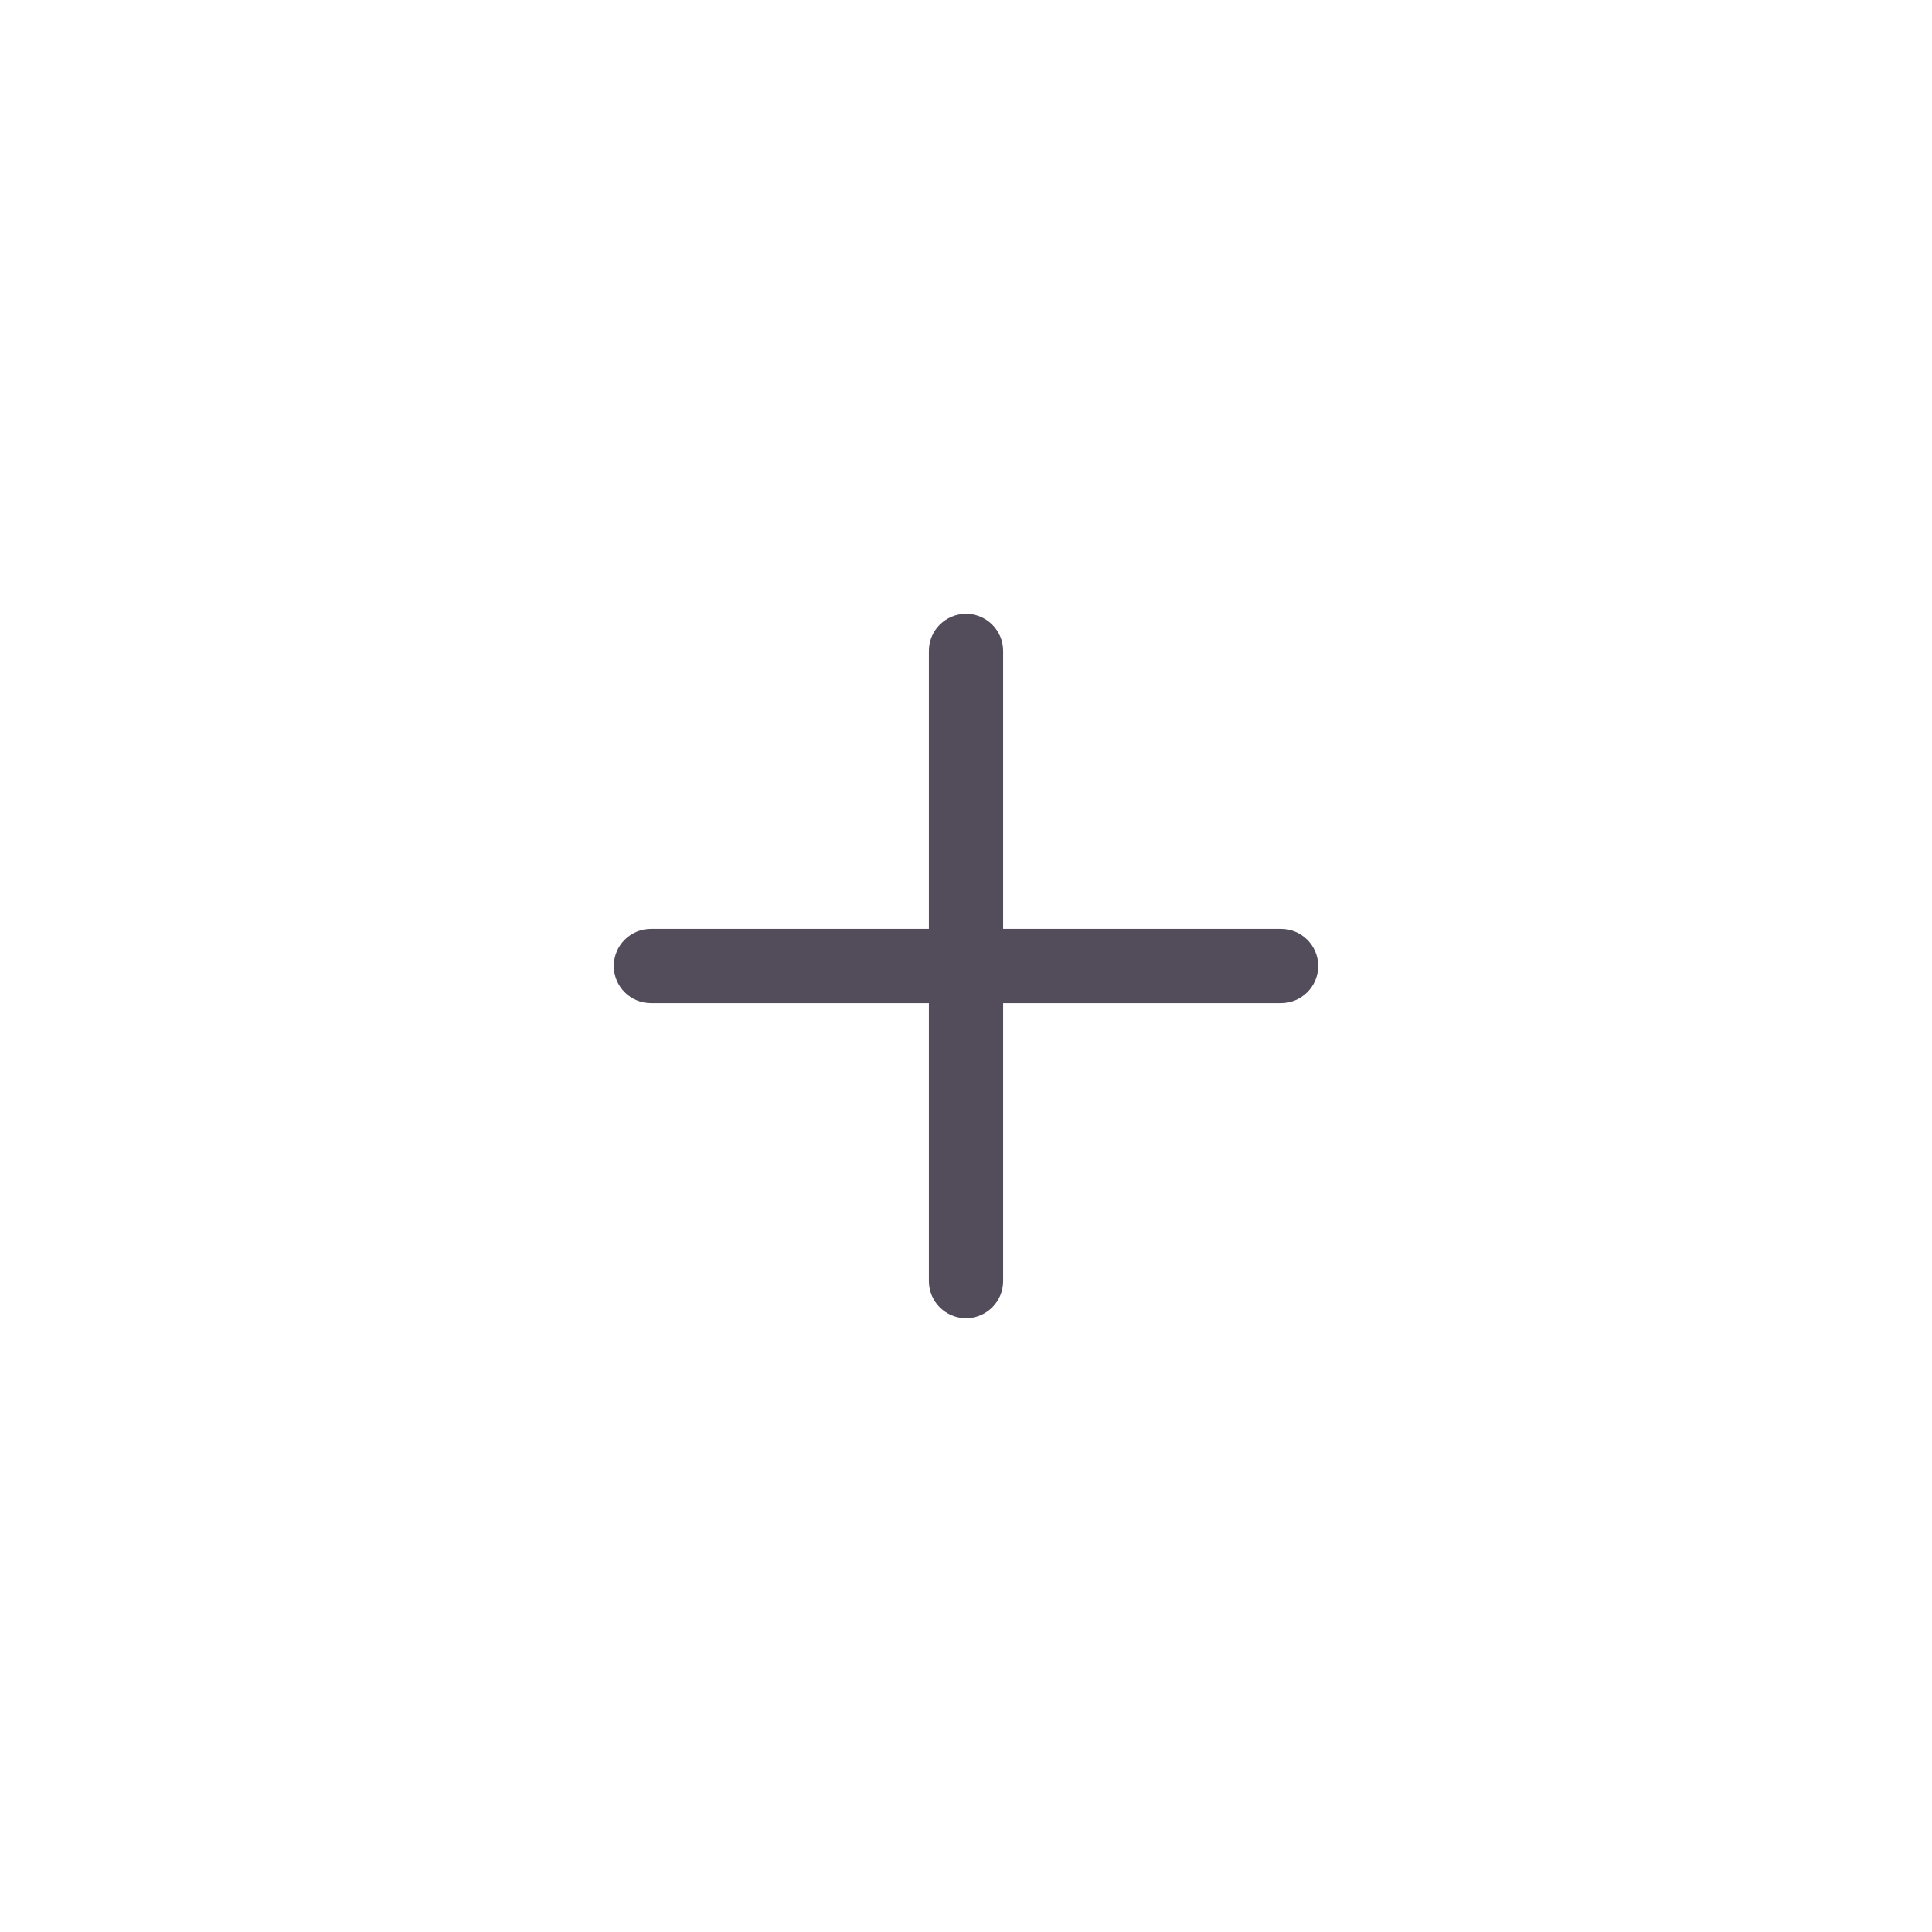
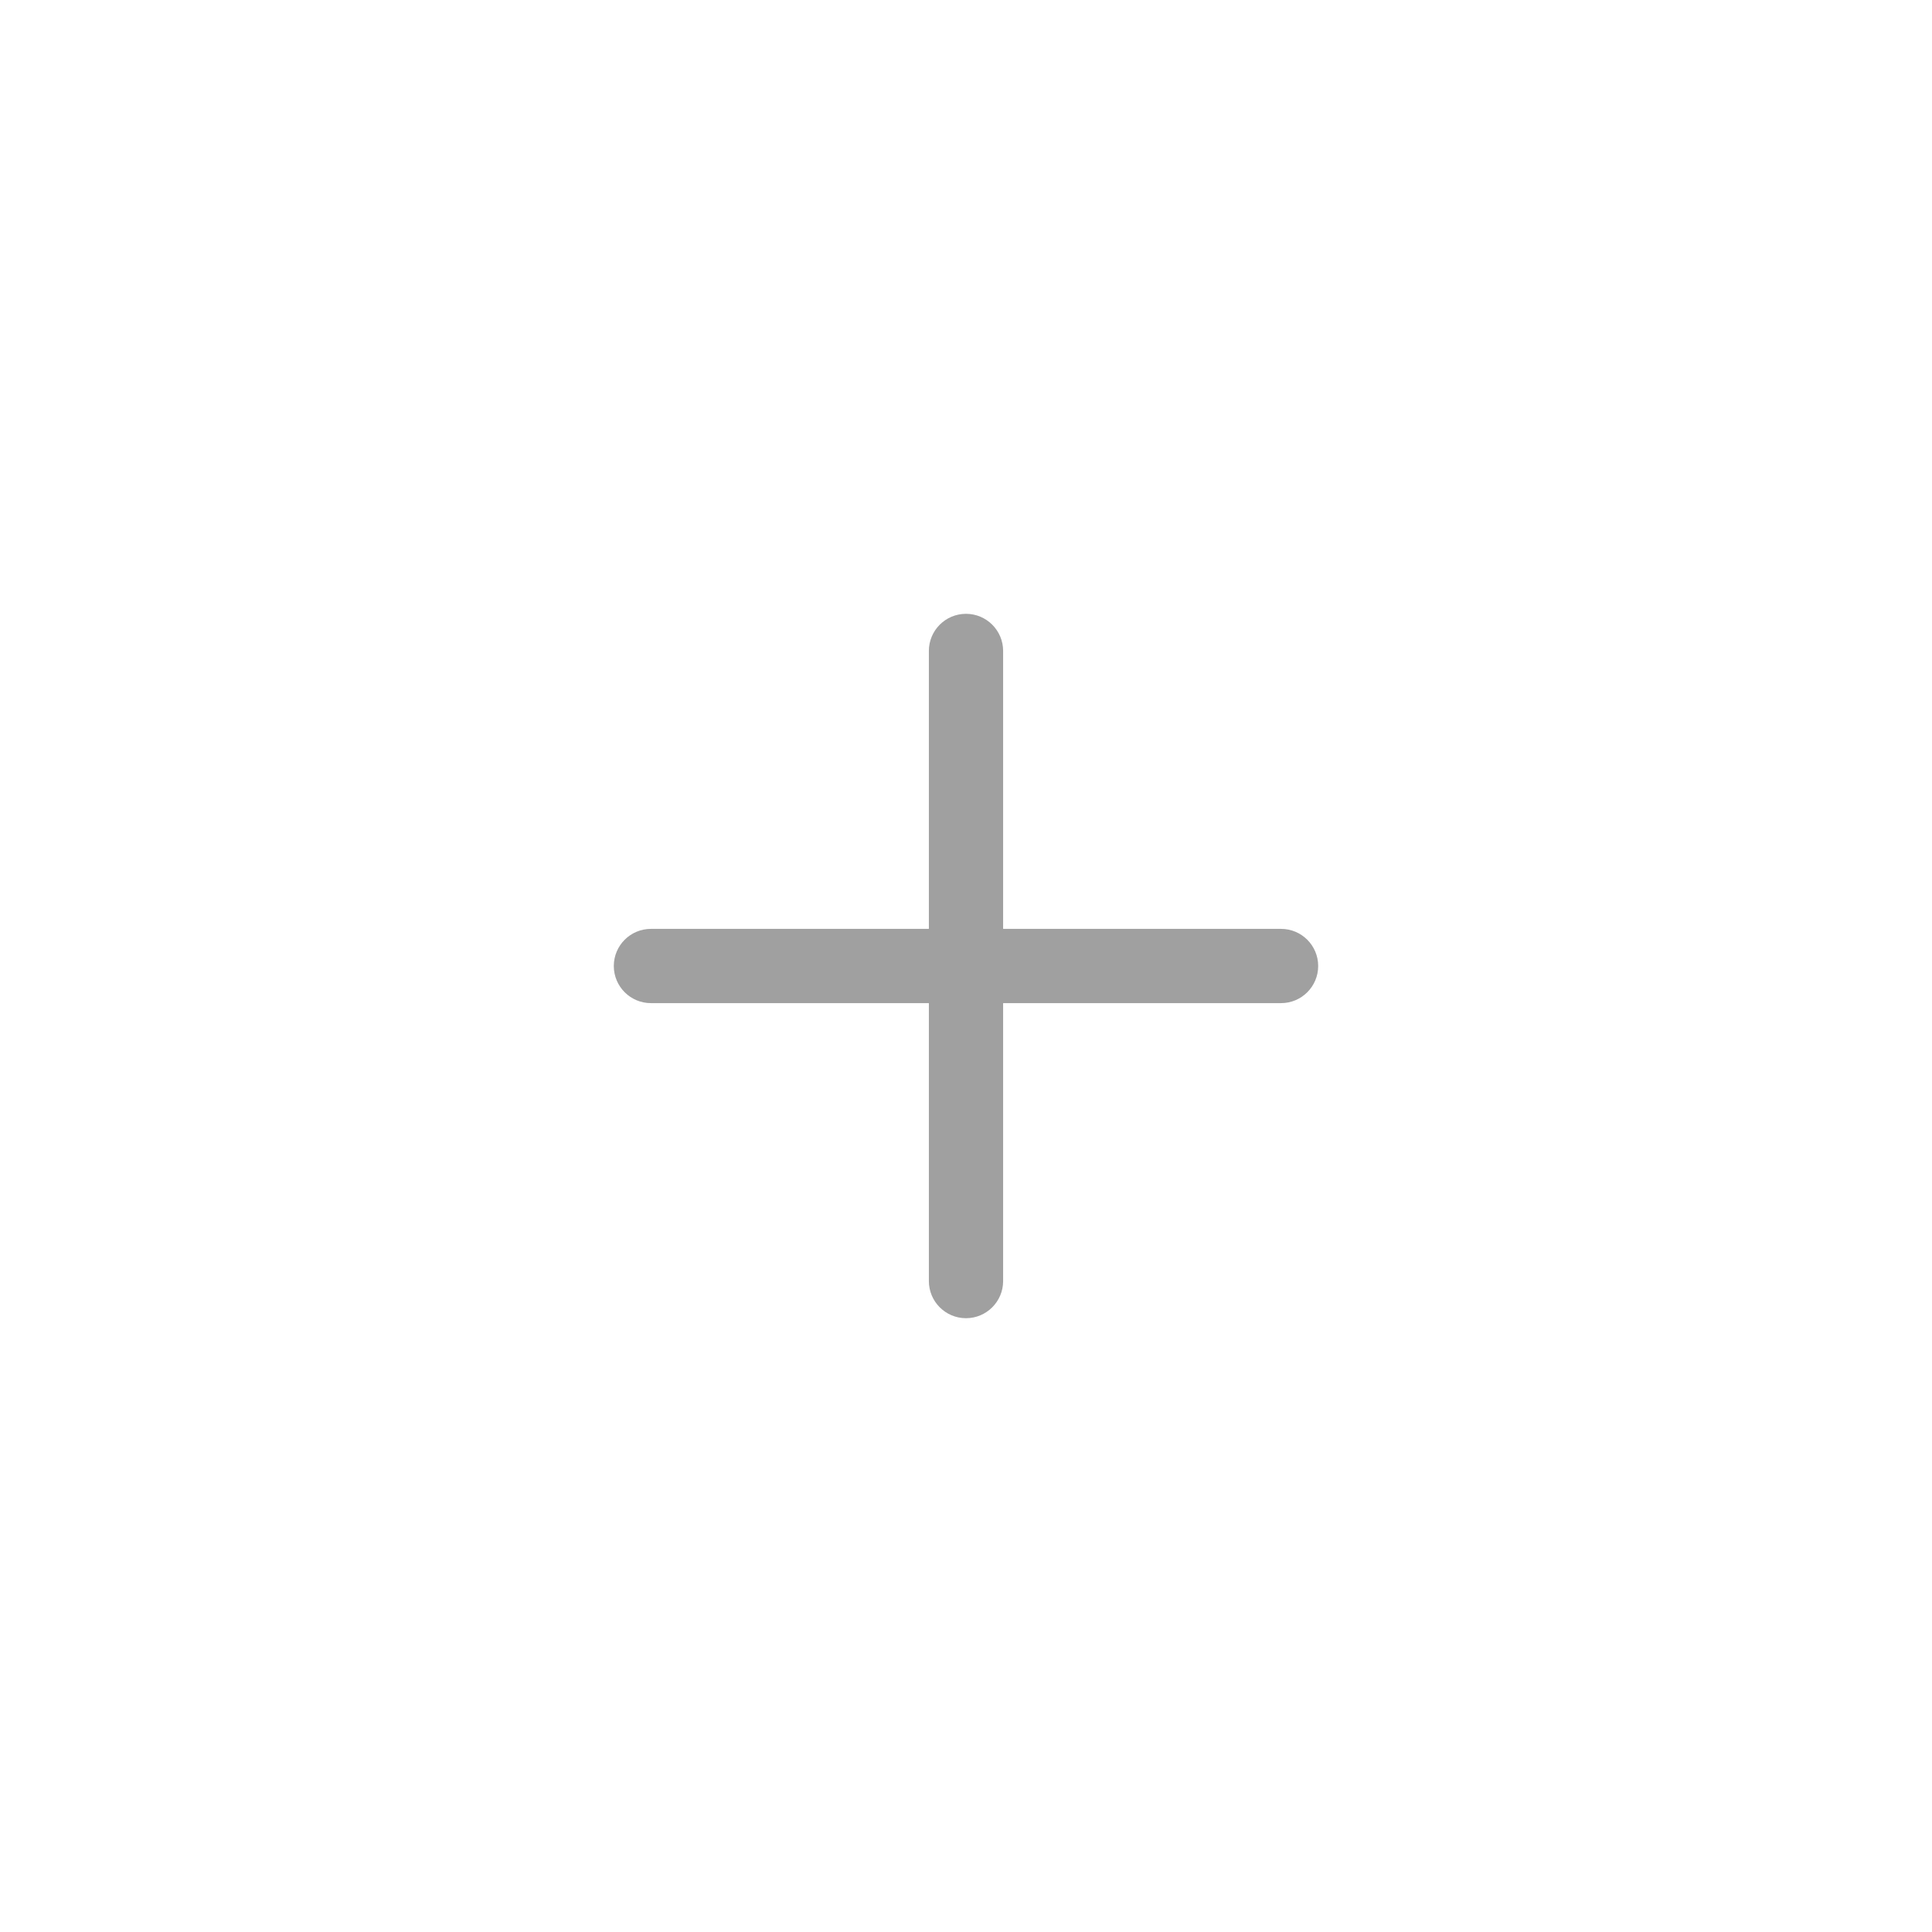
- <svg xmlns="http://www.w3.org/2000/svg" version="1.1" x="0px" y="0px" width="128px" height="128px" viewBox="0 0 128 128" enable-background="new 0 0 128 128" xml:space="preserve">
-   <g id="Layer_1" display="none">
-     <rect x="49.132" y="62.217" transform="matrix(0.7071 0.7071 -0.7071 0.7071 62.4115 -22.6772)" display="inline" fill="#524C5B" width="18.897" height="3.568" />
-     <rect x="59.97" y="62.216" transform="matrix(-0.7071 0.7071 -0.7071 -0.7071 163.7604 60.171)" display="inline" fill="#524C5B" width="18.897" height="3.568" />
+ <svg xmlns="http://www.w3.org/2000/svg" version="1.1" id="Layer_1" x="0px" y="0px" width="128px" height="128px" viewBox="0 0 128 128" enable-background="new 0 0 128 128" xml:space="preserve">
+   <g id="Layer_1_1_" display="none">
+     <rect x="49.13" y="62.216" transform="matrix(-0.7071 -0.7071 0.7071 -0.7071 54.7448 150.677)" display="inline" fill="#524C5B" width="18.897" height="3.569" />
+     <rect x="59.972" y="62.218" transform="matrix(0.7071 -0.7071 0.7071 0.7071 -24.9239 67.8318)" display="inline" fill="#524C5B" width="18.897" height="3.568" />
  </g>
  <g id="Layer_2">
-     <path fill="#524C5B" d="M87.333,64c0,1.359-1.102,2.46-2.461,2.46H43.126c-1.359,0-2.46-1.102-2.46-2.46l0,0   c0-1.359,1.102-2.46,2.46-2.46h41.746C86.231,61.54,87.333,62.642,87.333,64L87.333,64z" />
-     <path fill="#524C5B" d="M64,87.334c-1.359,0-2.46-1.102-2.46-2.461V43.127c0-1.359,1.102-2.46,2.46-2.46l0,0   c1.359,0,2.46,1.102,2.46,2.46v41.746C66.46,86.232,65.358,87.334,64,87.334L64,87.334z" />
+     <path fill="#A0A0A0" d="M87.333,64c0,1.359-1.103,2.46-2.461,2.46H43.126c-1.359,0-2.46-1.103-2.46-2.46l0,0   c0-1.359,1.102-2.46,2.46-2.46h41.746C86.23,61.54,87.333,62.642,87.333,64L87.333,64z" />
+     <path fill="#A0A0A0" d="M64,87.334c-1.359,0-2.46-1.102-2.46-2.461V43.127c0-1.359,1.102-2.46,2.46-2.46l0,0   c1.359,0,2.46,1.102,2.46,2.46v41.746C66.46,86.232,65.357,87.334,64,87.334L64,87.334z" />
  </g>
</svg>
